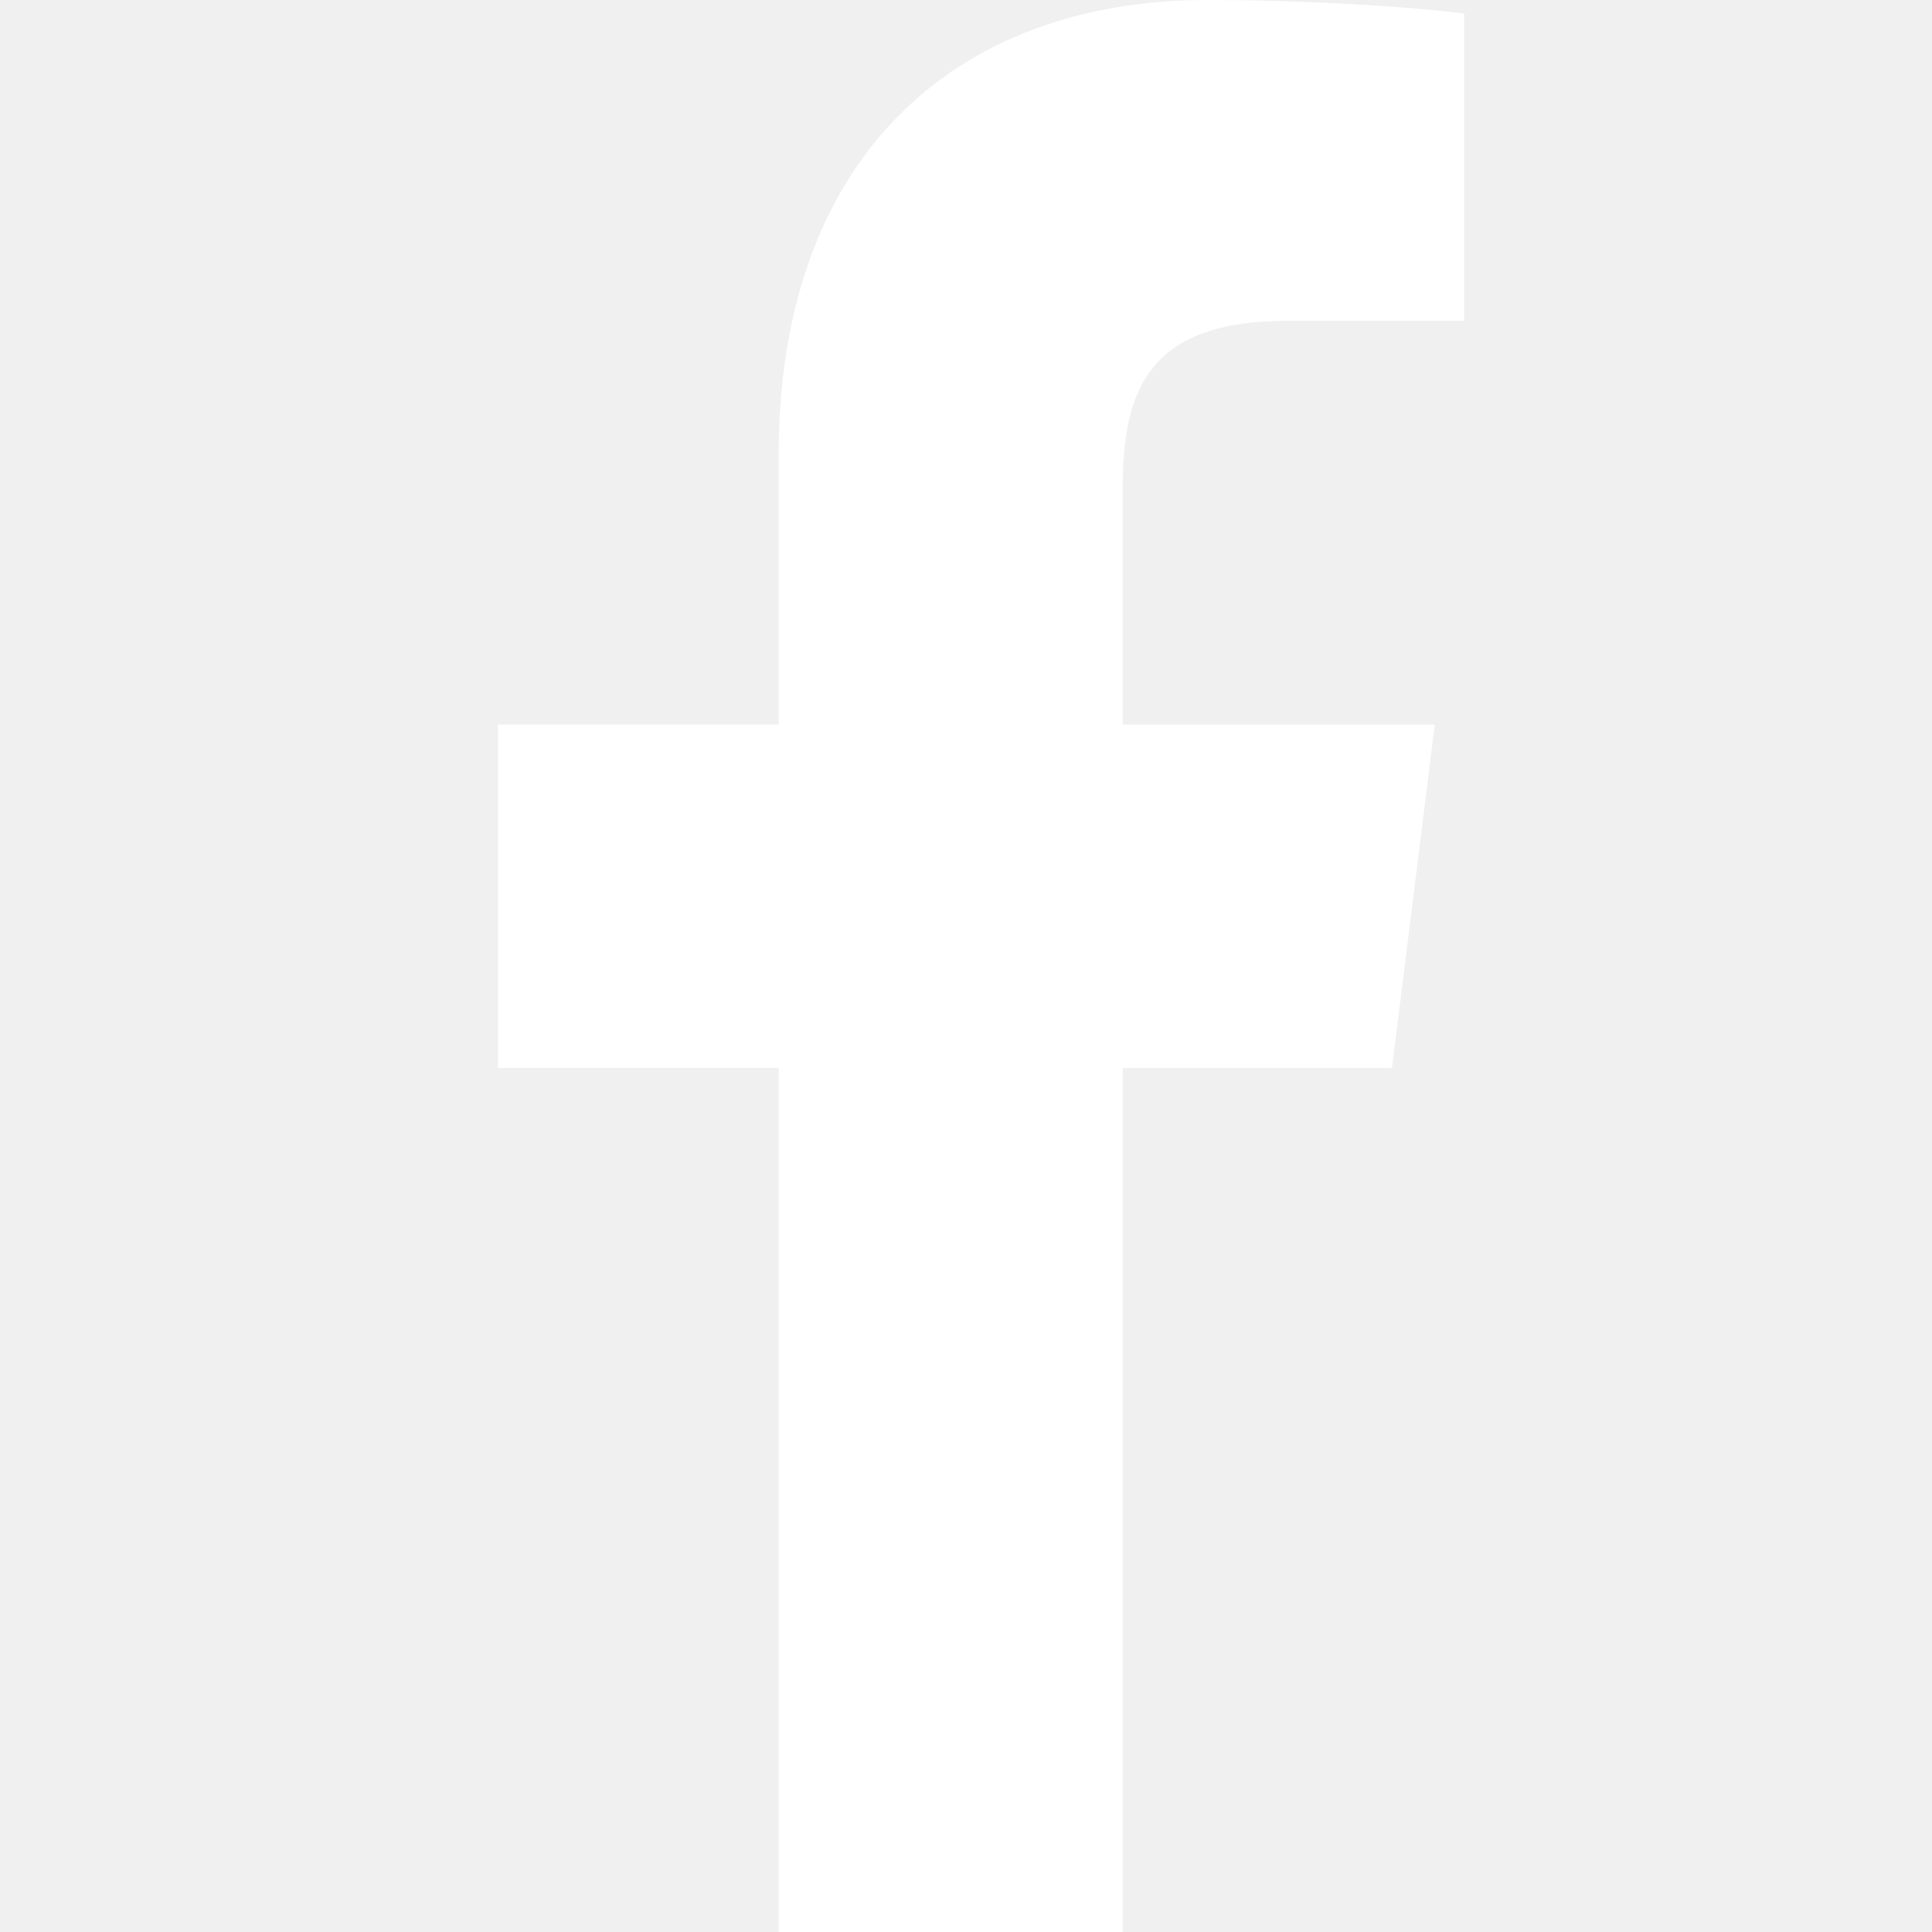
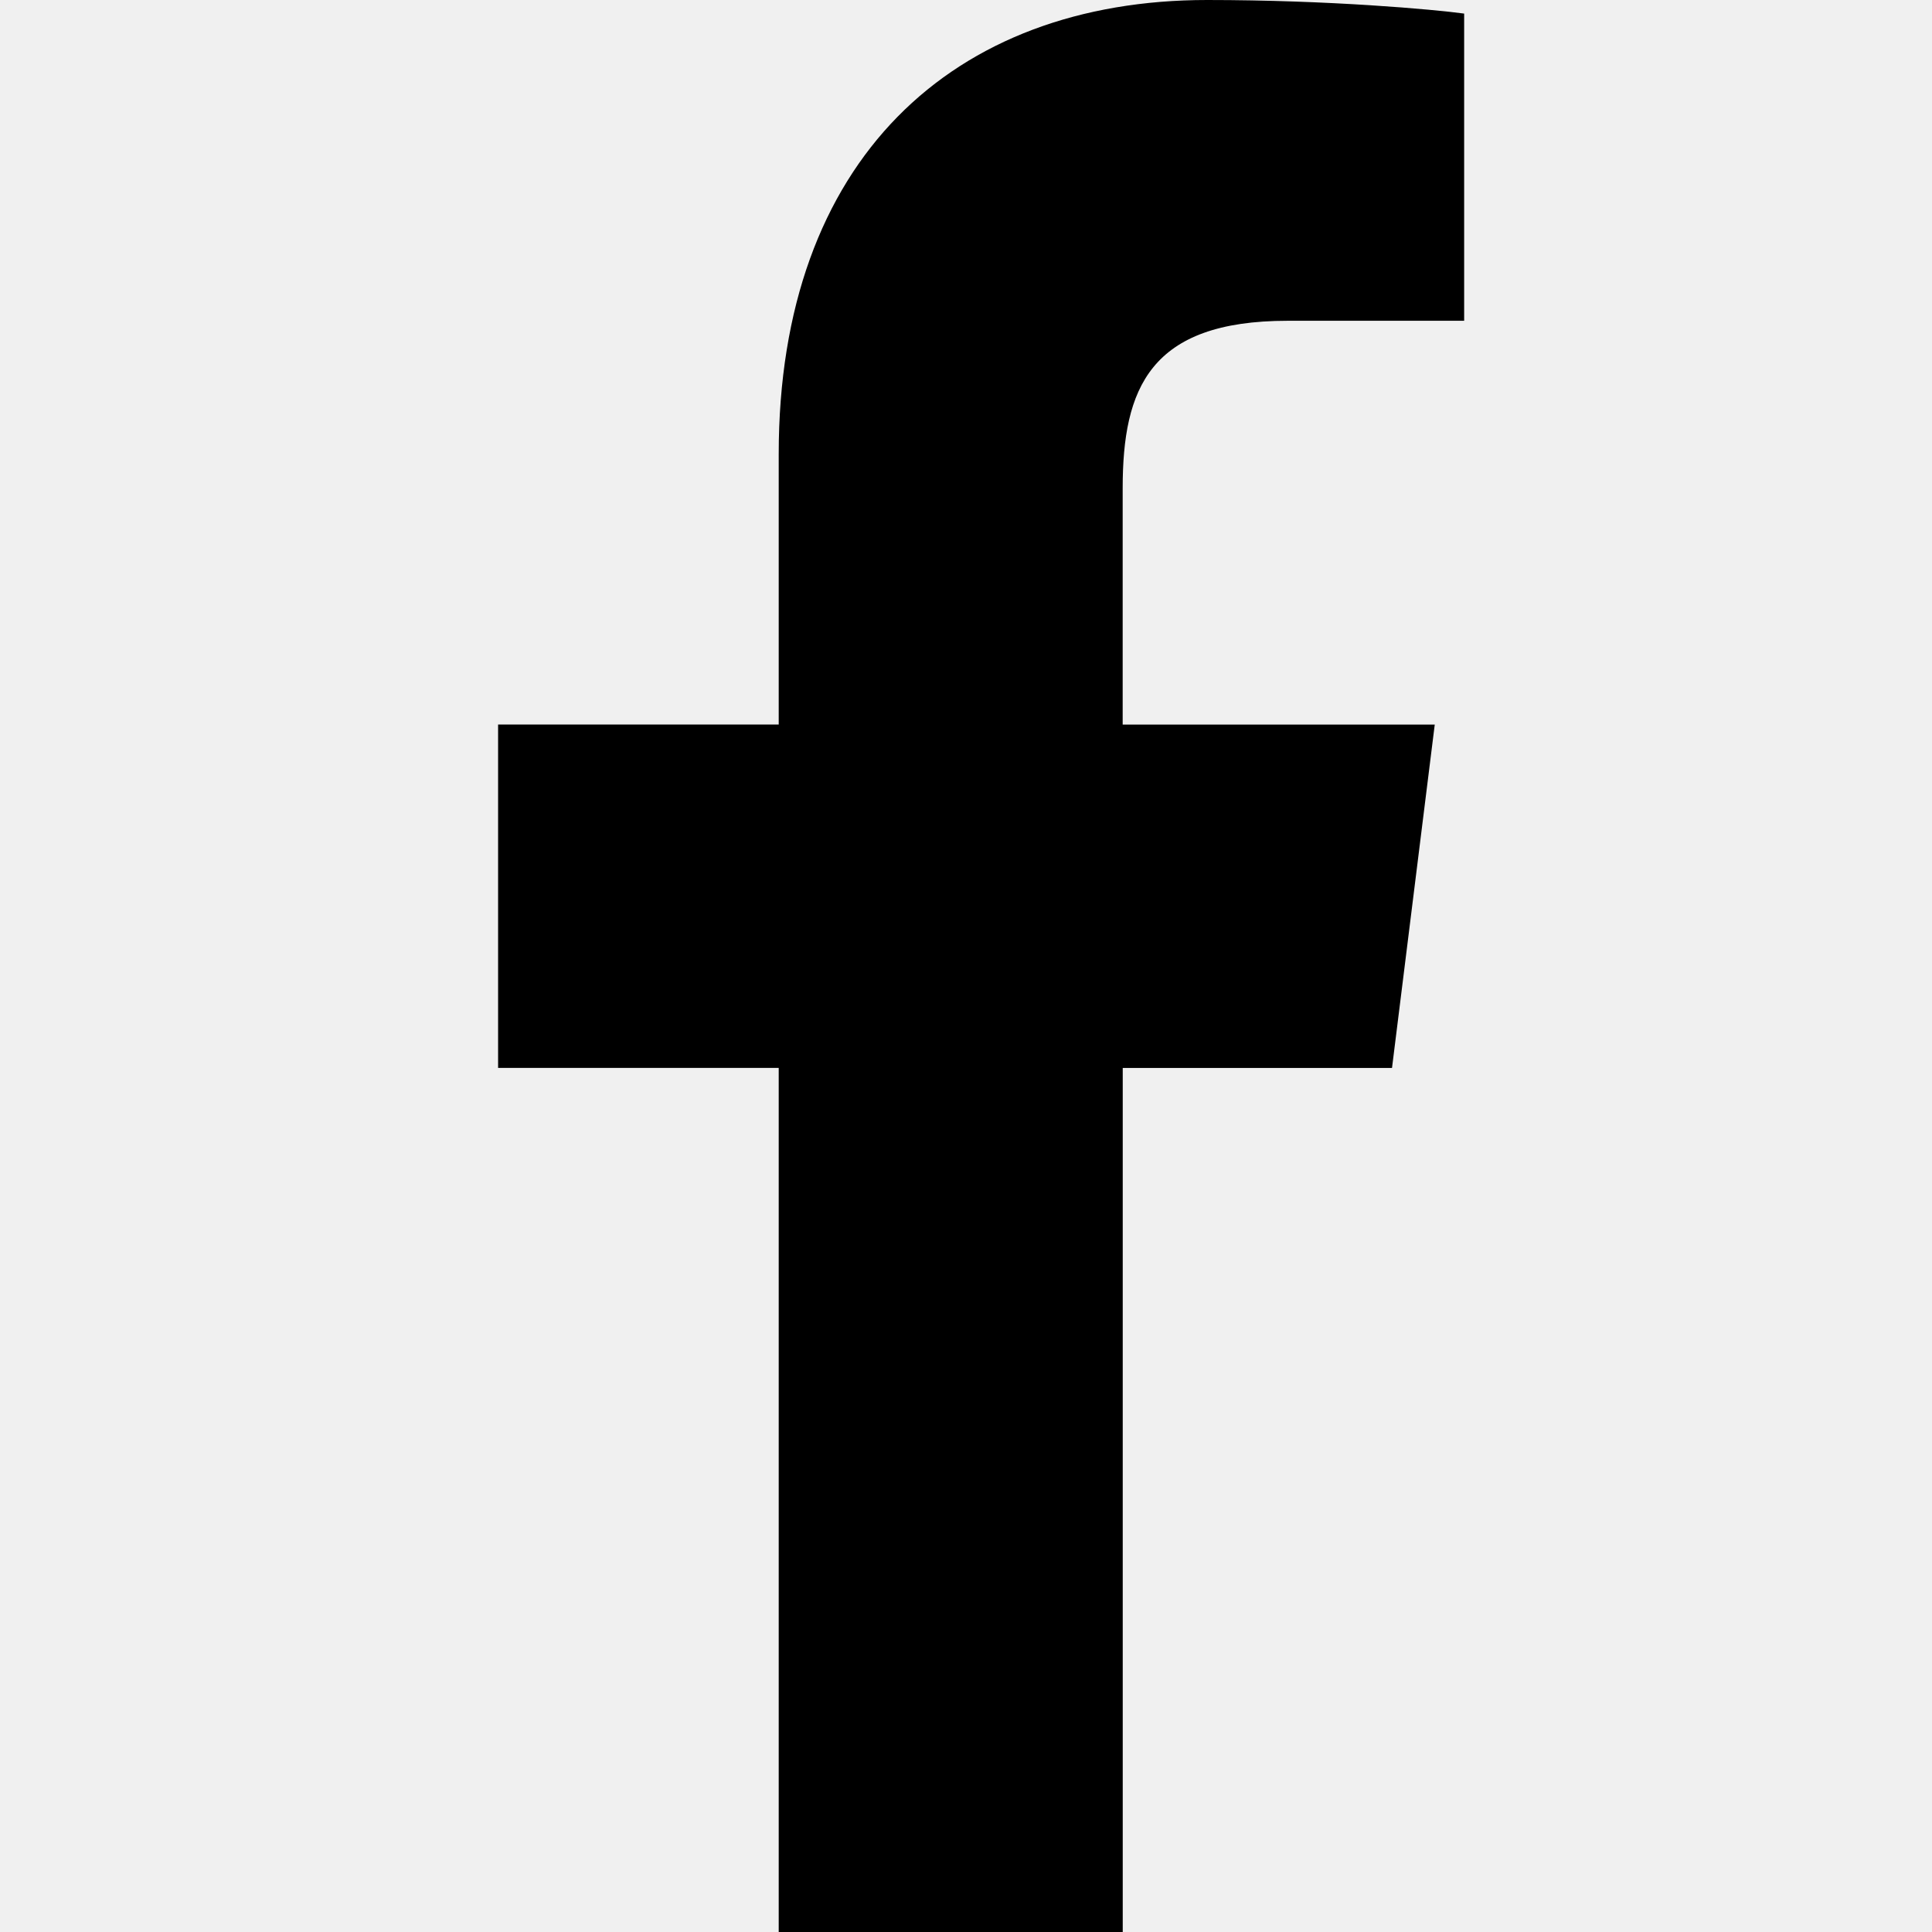
- <svg xmlns="http://www.w3.org/2000/svg" width="32" height="32" viewBox="0 0 32 32" fill="none">
-   <g clip-path="url(#clip0_659_151)">
-     <path d="M21.329 5.313H24.251V0.225C23.747 0.156 22.014 0 19.995 0C15.783 0 12.898 2.649 12.898 7.519V12H8.25V17.688H12.898V32H18.596V17.689H23.056L23.764 12.001H18.595V8.083C18.596 6.439 19.039 5.313 21.329 5.313Z" fill="white" />
-   </g>
-   <defs>
-     <clipPath id="clip0_659_151">
-       <rect width="32" height="32" fill="white" />
-     </clipPath>
-   </defs>
+ <svg xmlns="http://www.w3.org/2000/svg" width="32" height="32" viewBox="0 0 32 32">
+   <path d="M21.329 5.313H24.251V0.225C23.747 0.156 22.014 0 19.995 0C15.783 0 12.898 2.649 12.898 7.519V12H8.25V17.688H12.898V32H18.596V17.689H23.056L23.764 12.001H18.595V8.083C18.596 6.439 19.039 5.313 21.329 5.313Z" />
</svg>
